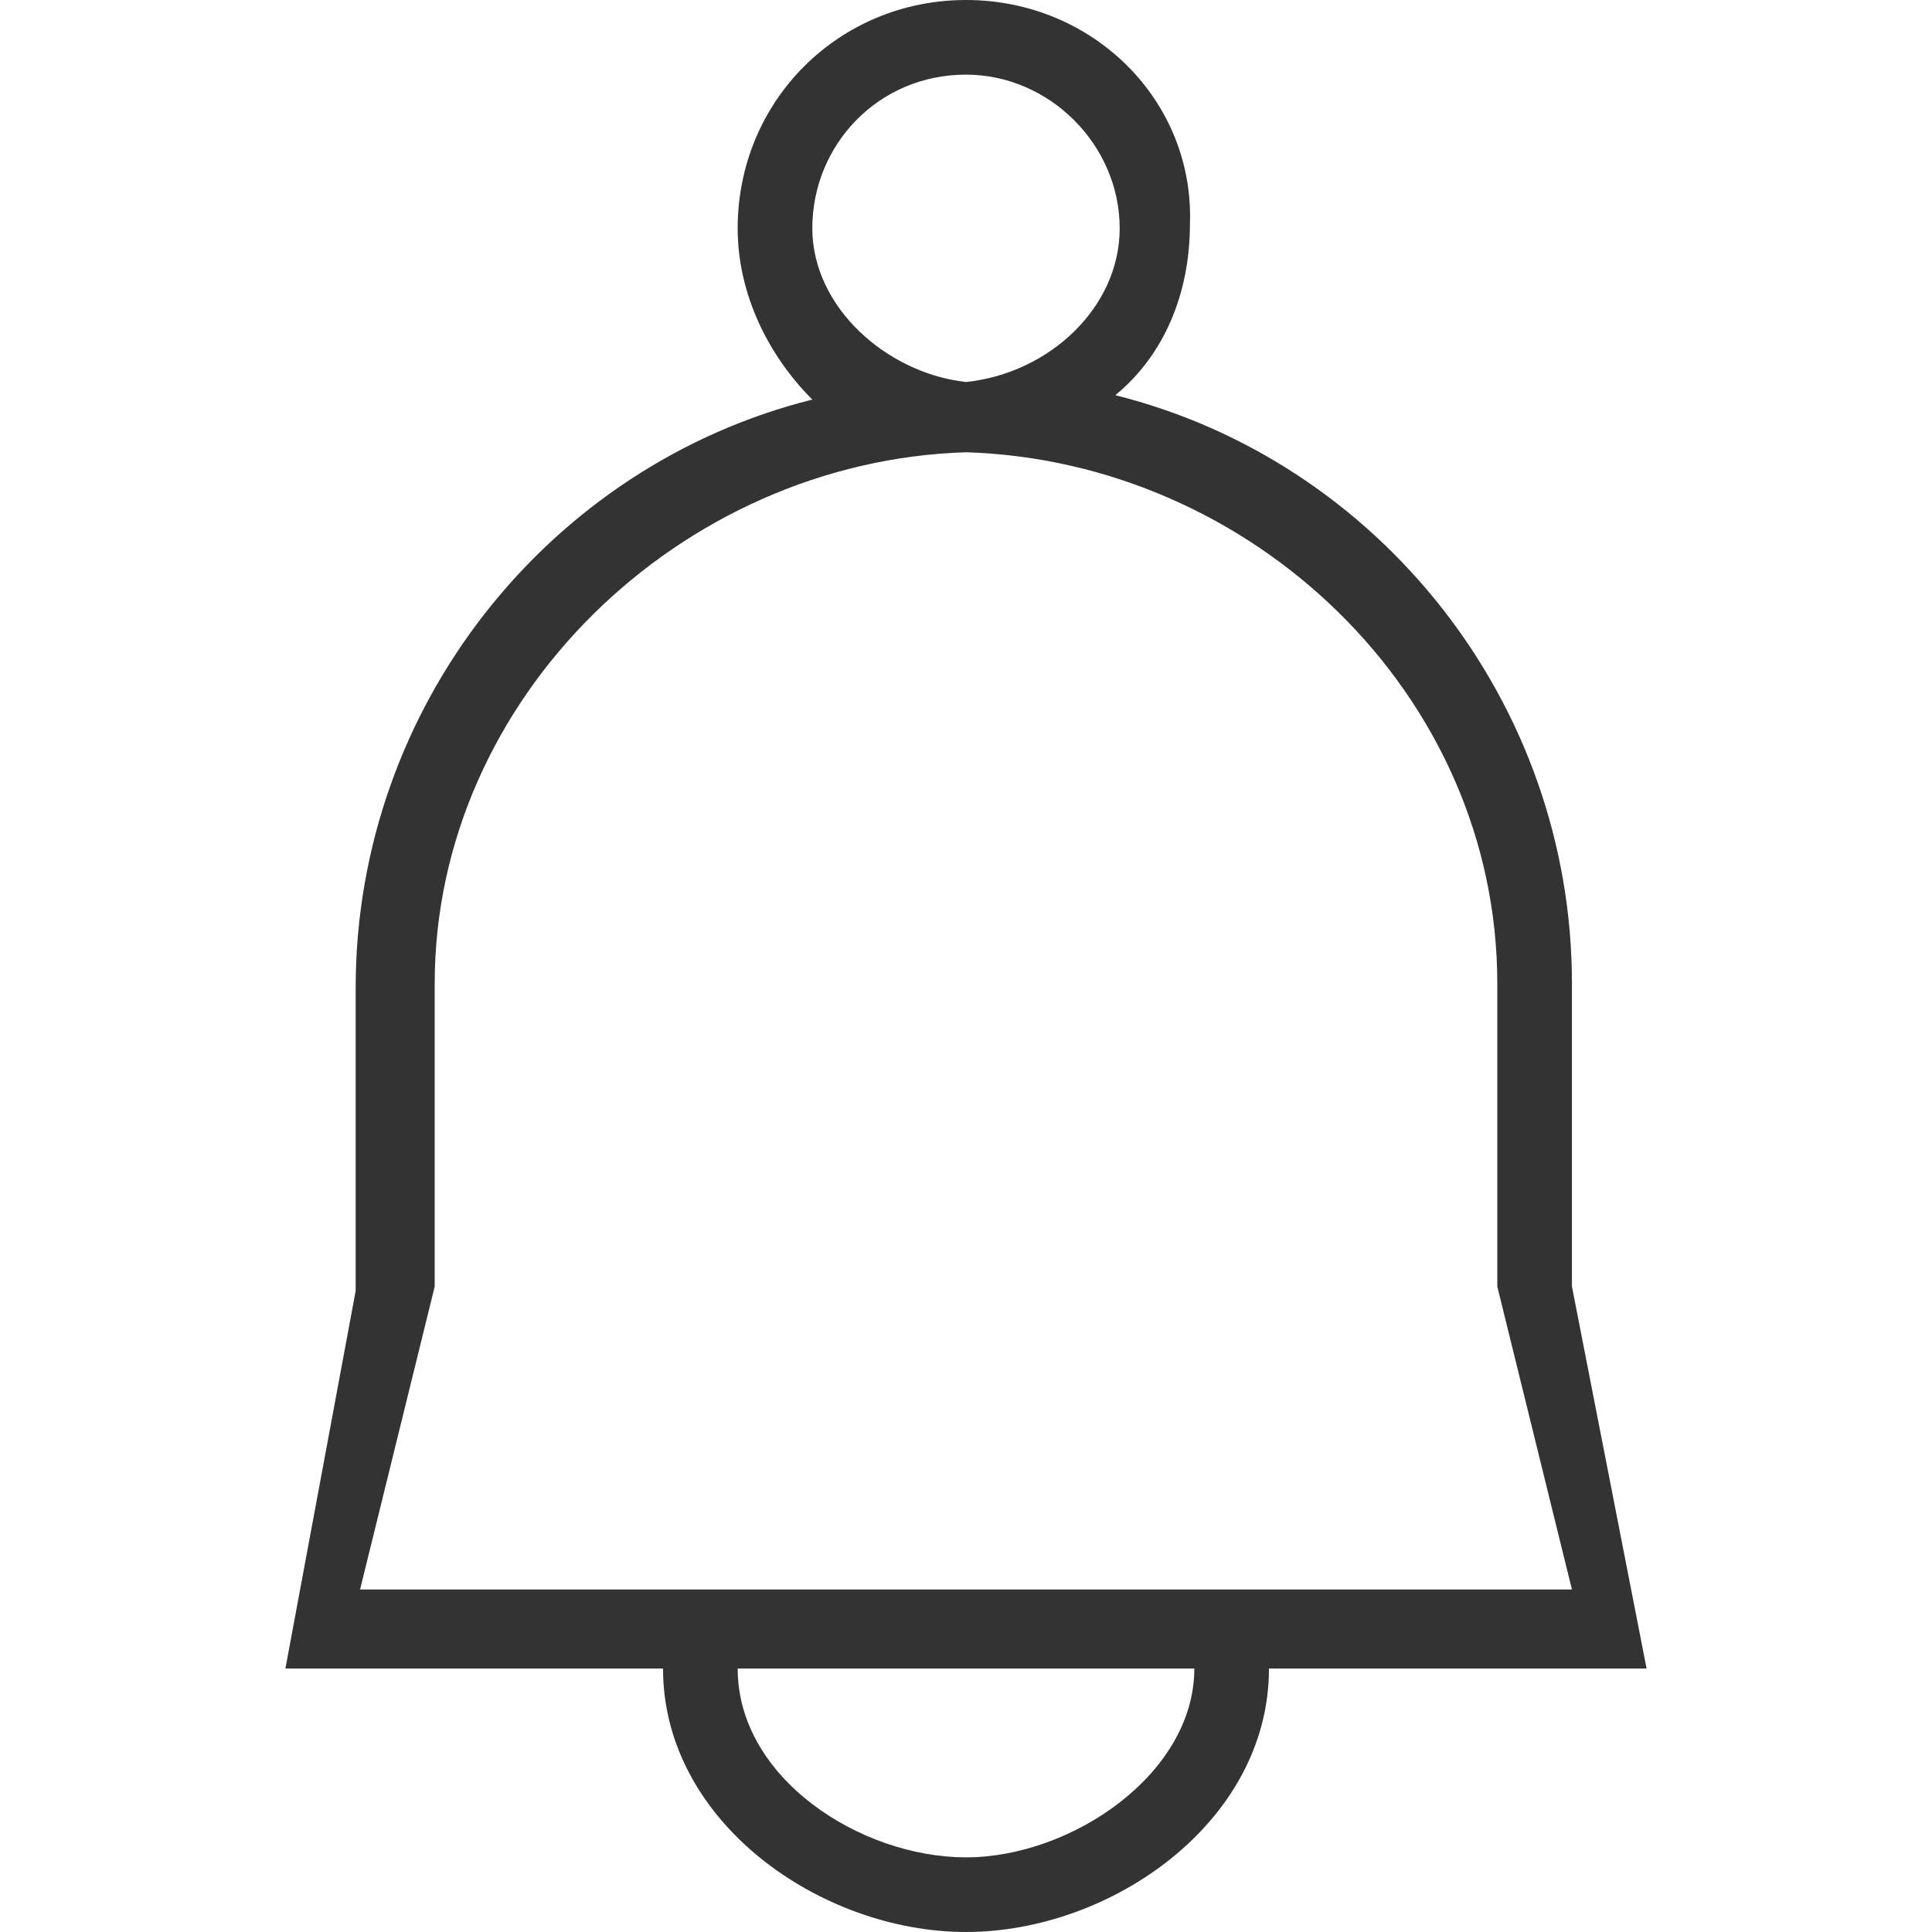
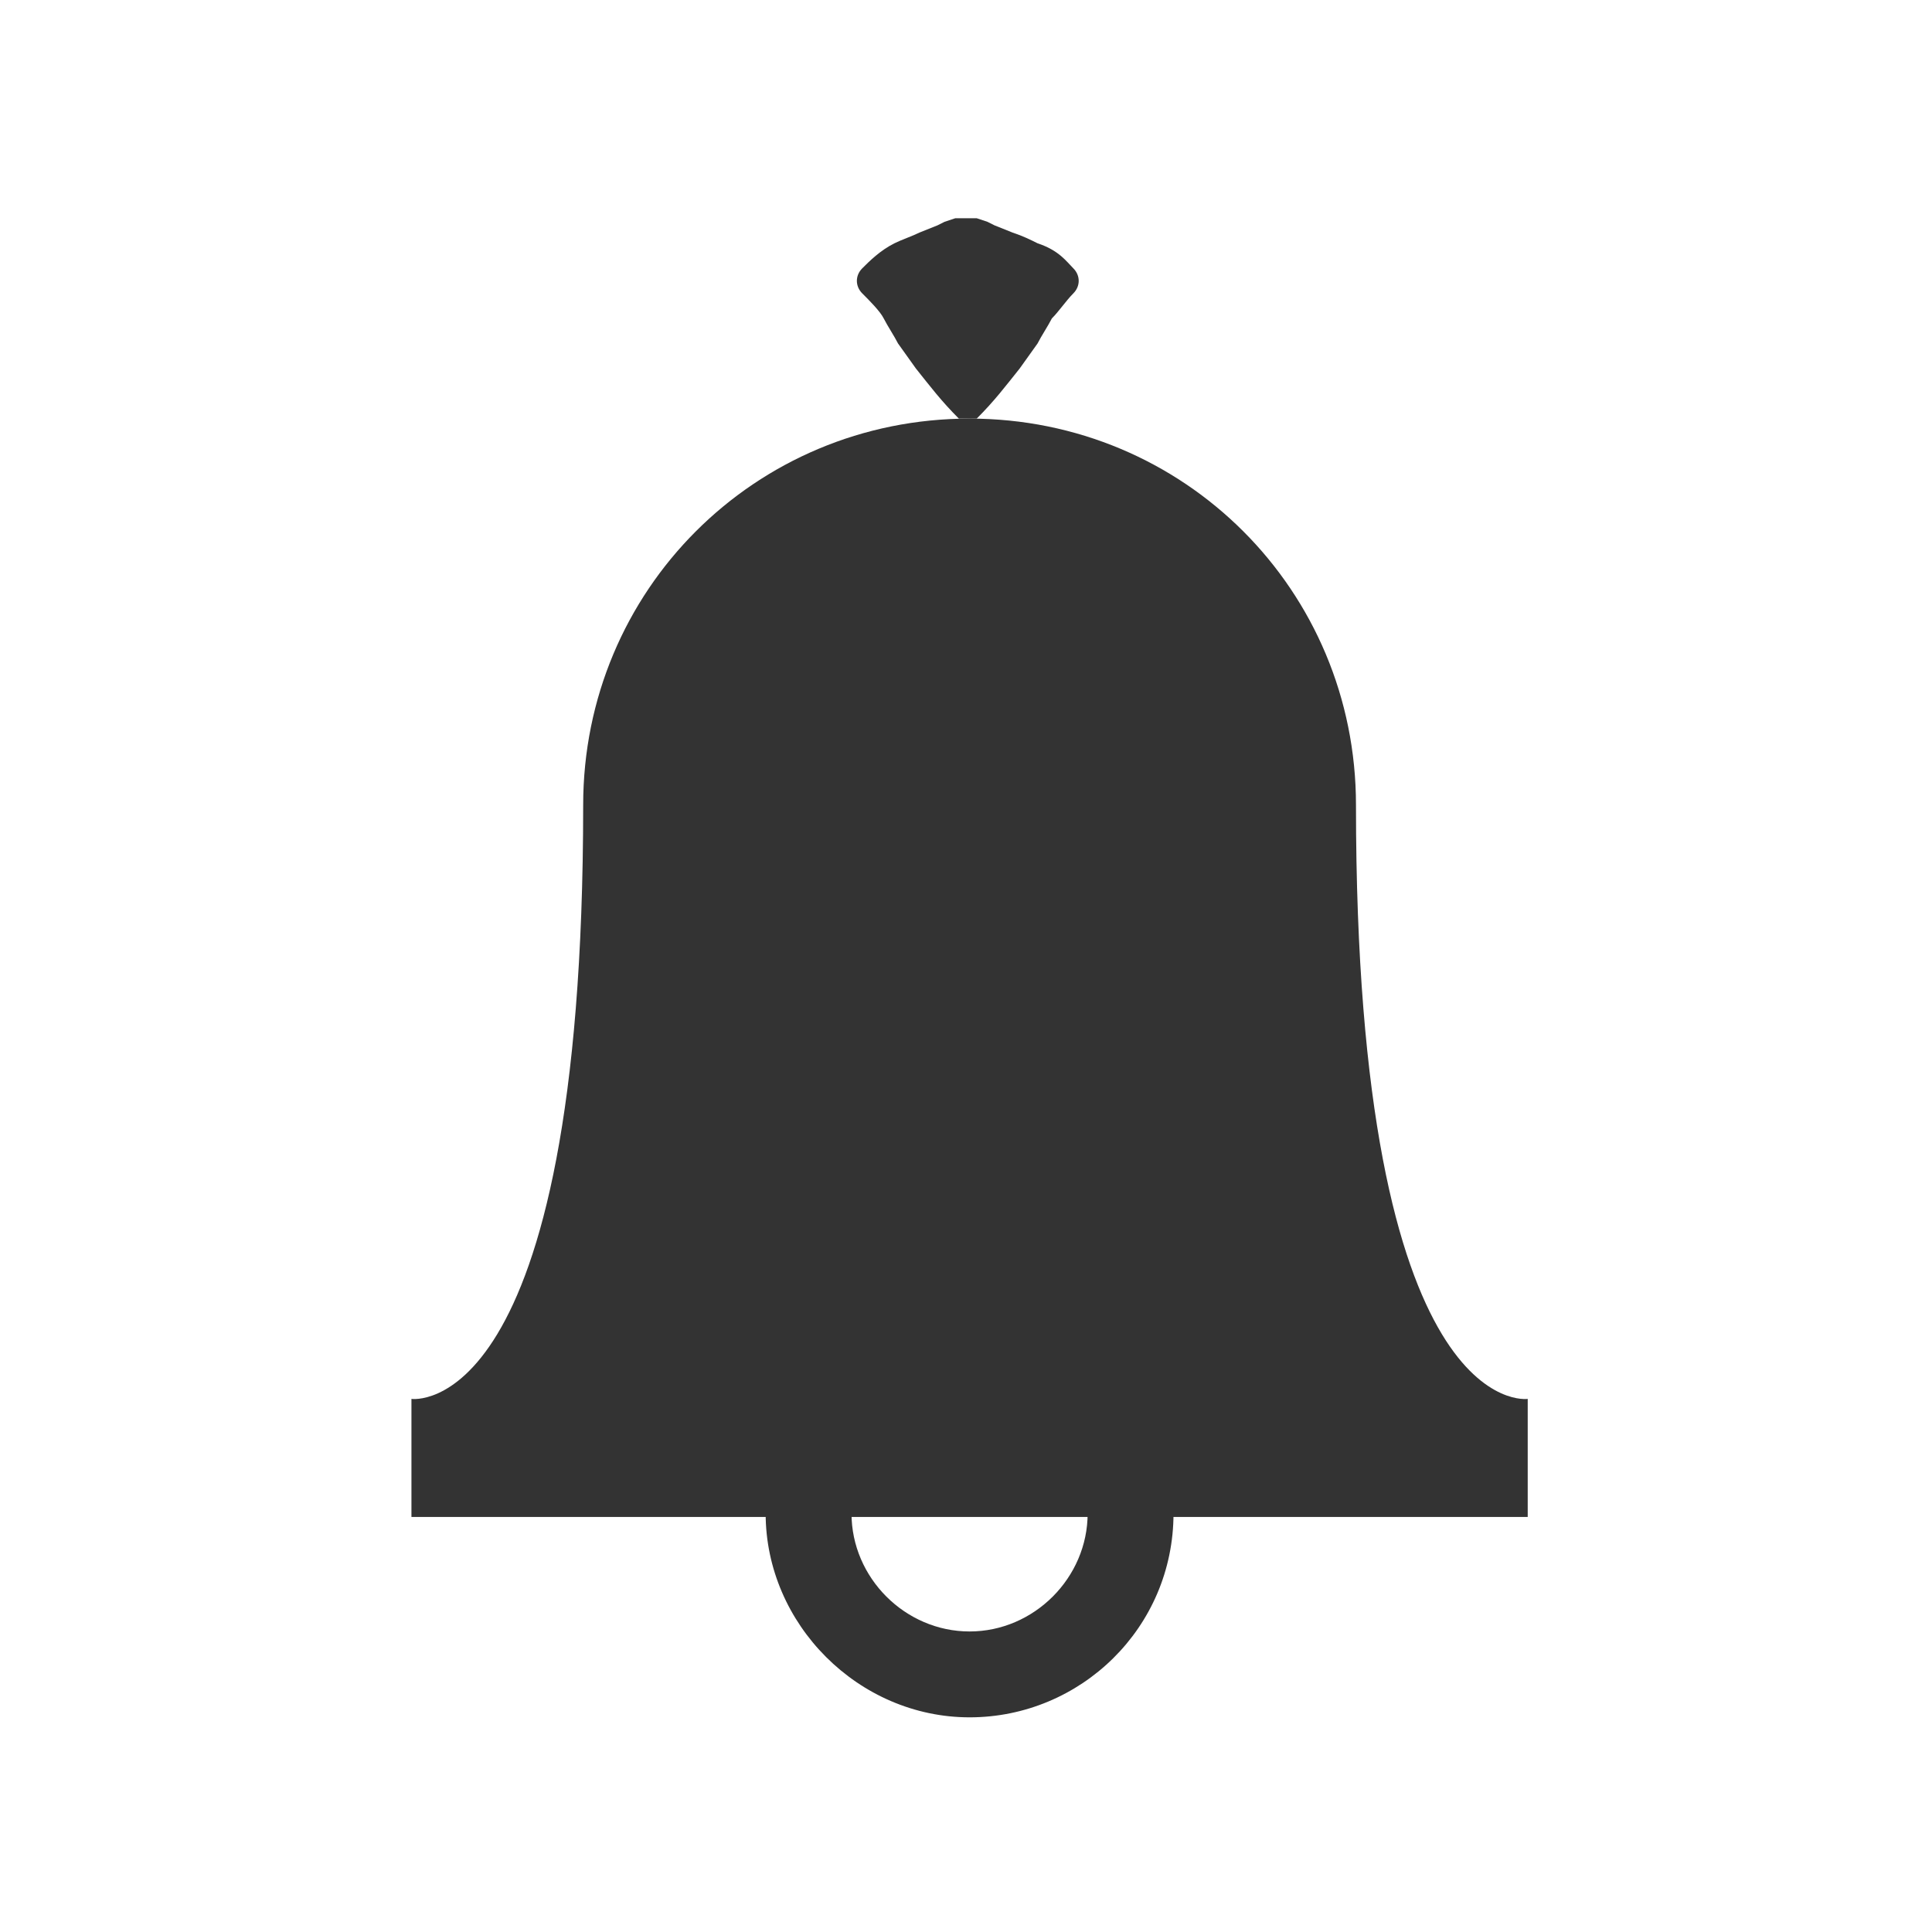
- <svg xmlns="http://www.w3.org/2000/svg" version="1.1" id="Слой_1" x="0px" y="0px" viewBox="0 0 44 44" style="enable-background:new 0 0 44 44;" xml:space="preserve">
+ <svg xmlns="http://www.w3.org/2000/svg" version="1.1" id="Слой_1" x="0px" y="0px" viewBox="0 0 54 54" style="enable-background:new 0 0 54 54;" xml:space="preserve">
  <style type="text/css">
- 	.st0{fill:#333333;}
+ 	.st0{fill:none;}
+ 	.st1{fill:#333333;}
</style>
-   <path class="st0" d="M35.8,29.3v-6.9c0-6.4-4.4-11.9-10.4-13.4c1.1-0.9,1.7-2.3,1.7-3.9C27.2,2.3,24.9,0,22,0  c-2.9,0-5.2,2.3-5.2,5.2c0,1.5,0.7,2.9,1.7,3.9c-6,1.5-10.4,7-10.4,13.4v6.9L6.5,38h8.6c0,3.5,3.6,6,6.9,6c3.3,0,6.9-2.5,6.9-6h8.6  L35.8,29.3z M18.5,5.2c0-1.9,1.5-3.5,3.5-3.5c1.9,0,3.5,1.6,3.5,3.5c0,1.8-1.6,3.3-3.5,3.5c-0.1,0,0.1,0,0,0  C20.2,8.5,18.5,7,18.5,5.2z M22,42.3c-2.4,0-5.2-1.8-5.2-4.3h10.4C27.2,40.4,24.4,42.3,22,42.3z M8.2,36.2l1.7-6.9v-6.9  c0-6.5,5.6-11.9,12.1-12.1c0.1,0-0.1,0,0,0c6.5,0.2,12.1,5.5,12.1,12.1v6.9l1.7,6.9H8.2z" />
+   <g>
+     <path class="st0" d="M0,0h54v54H0V0z" />
+     <g>
+       <path class="st1" d="M16.3,22.5c0-6,4.8-10.8,10.8-10.8c6,0,10.8,4.8,10.8,10.8c0,17.3,4.8,16.6,4.8,16.6v3.3H31.9h-7.6H11.5v-3.3    C11.5,39.1,16.3,39.8,16.3,22.5" />
+       <g>
+         <path class="st1" d="M27.1,48c-3.1,0-5.7-2.6-5.7-5.7c0-3.1,2.6-5.7,5.7-5.7s5.7,2.6,5.7,5.7C32.8,45.5,30.2,48,27.1,48z      M27.1,39c-1.8,0-3.3,1.5-3.3,3.3c0,1.8,1.5,3.3,3.3,3.3c1.8,0,3.3-1.5,3.3-3.3C30.4,40.5,28.9,39,27.1,39z" />
+       </g>
+       <path class="st1" d="M26.8,11.7c-0.5-0.5-0.8-0.9-1.2-1.4l-0.5-0.7c-0.1-0.2-0.3-0.5-0.4-0.7c-0.1-0.2-0.4-0.5-0.6-0.7    c-0.2-0.2-0.2-0.5,0-0.7C24.3,7.3,24.6,7,25,6.8c0.2-0.1,0.5-0.2,0.7-0.3l0.5-0.2l0.2-0.1l0.3-0.1h0.6l0.3,0.1l0.2,0.1l0.5,0.2    c0.3,0.1,0.5,0.2,0.7,0.3C29.6,7,29.8,7.3,30,7.5c0.2,0.2,0.2,0.5,0,0.7c-0.2,0.2-0.4,0.5-0.6,0.7c-0.1,0.2-0.3,0.5-0.4,0.7    l-0.5,0.7c-0.4,0.5-0.7,0.9-1.2,1.4L26.8,11.7L26.8,11.7z" />
+     </g>
+   </g>
</svg>
